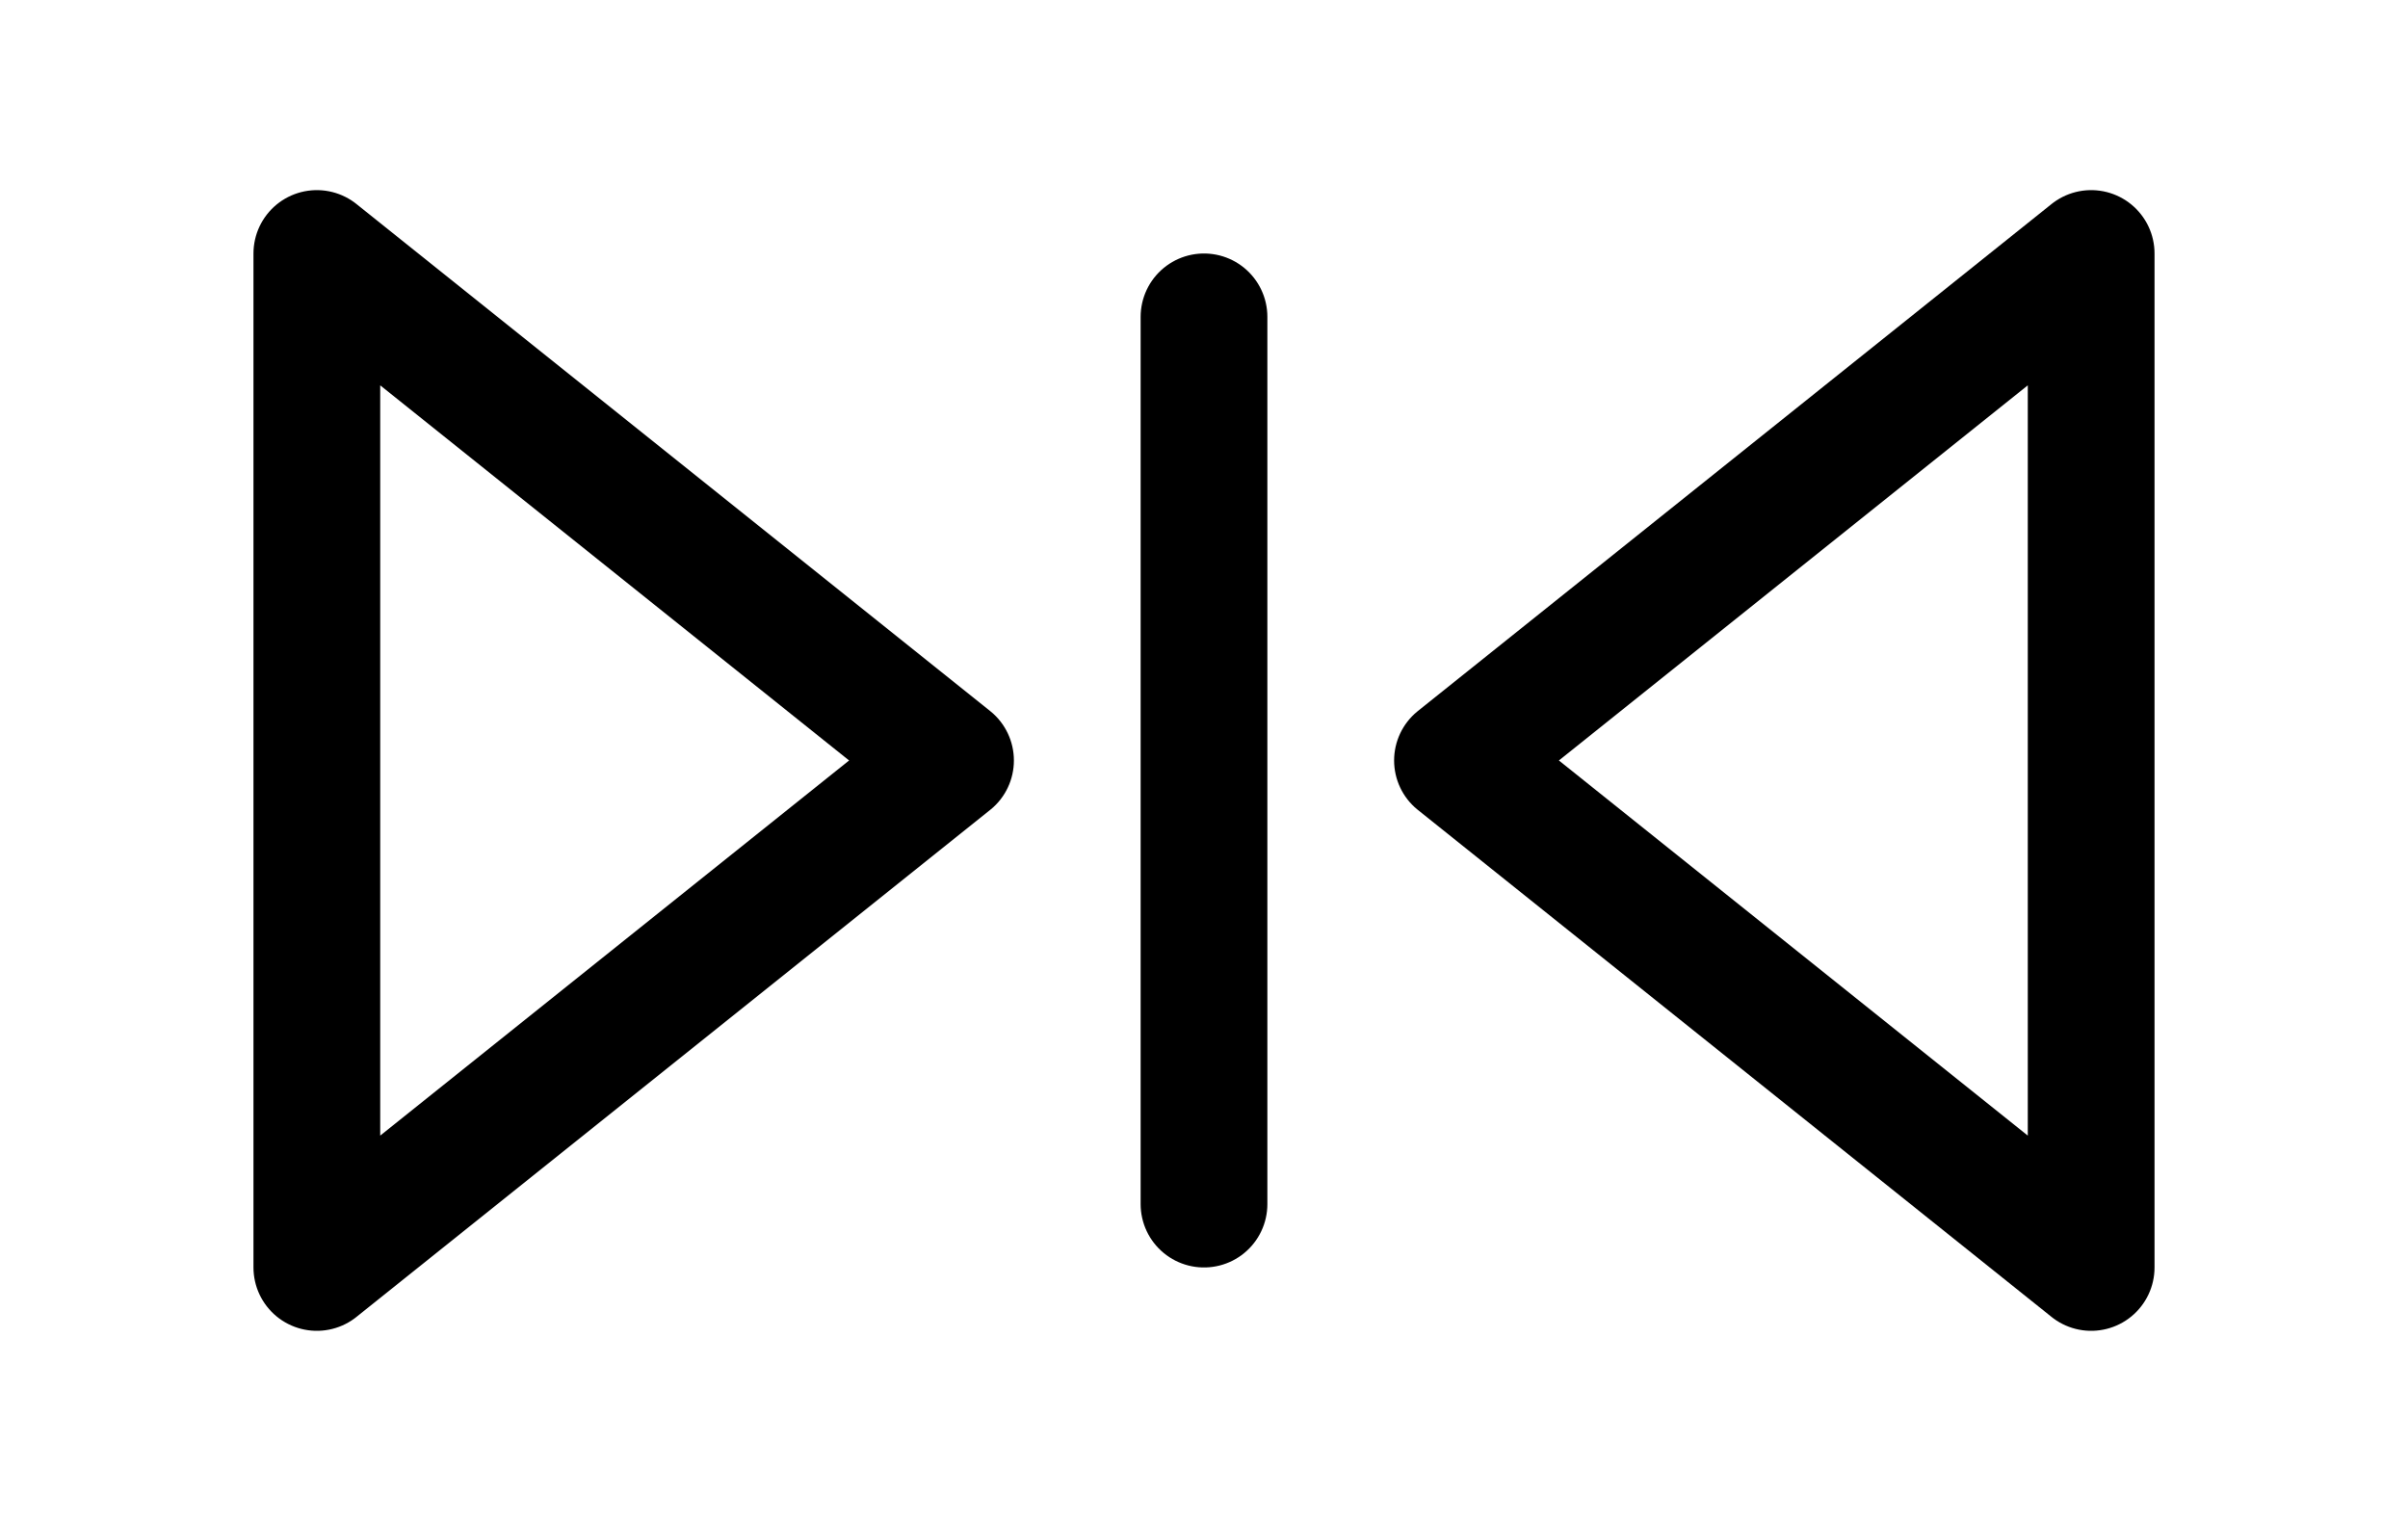
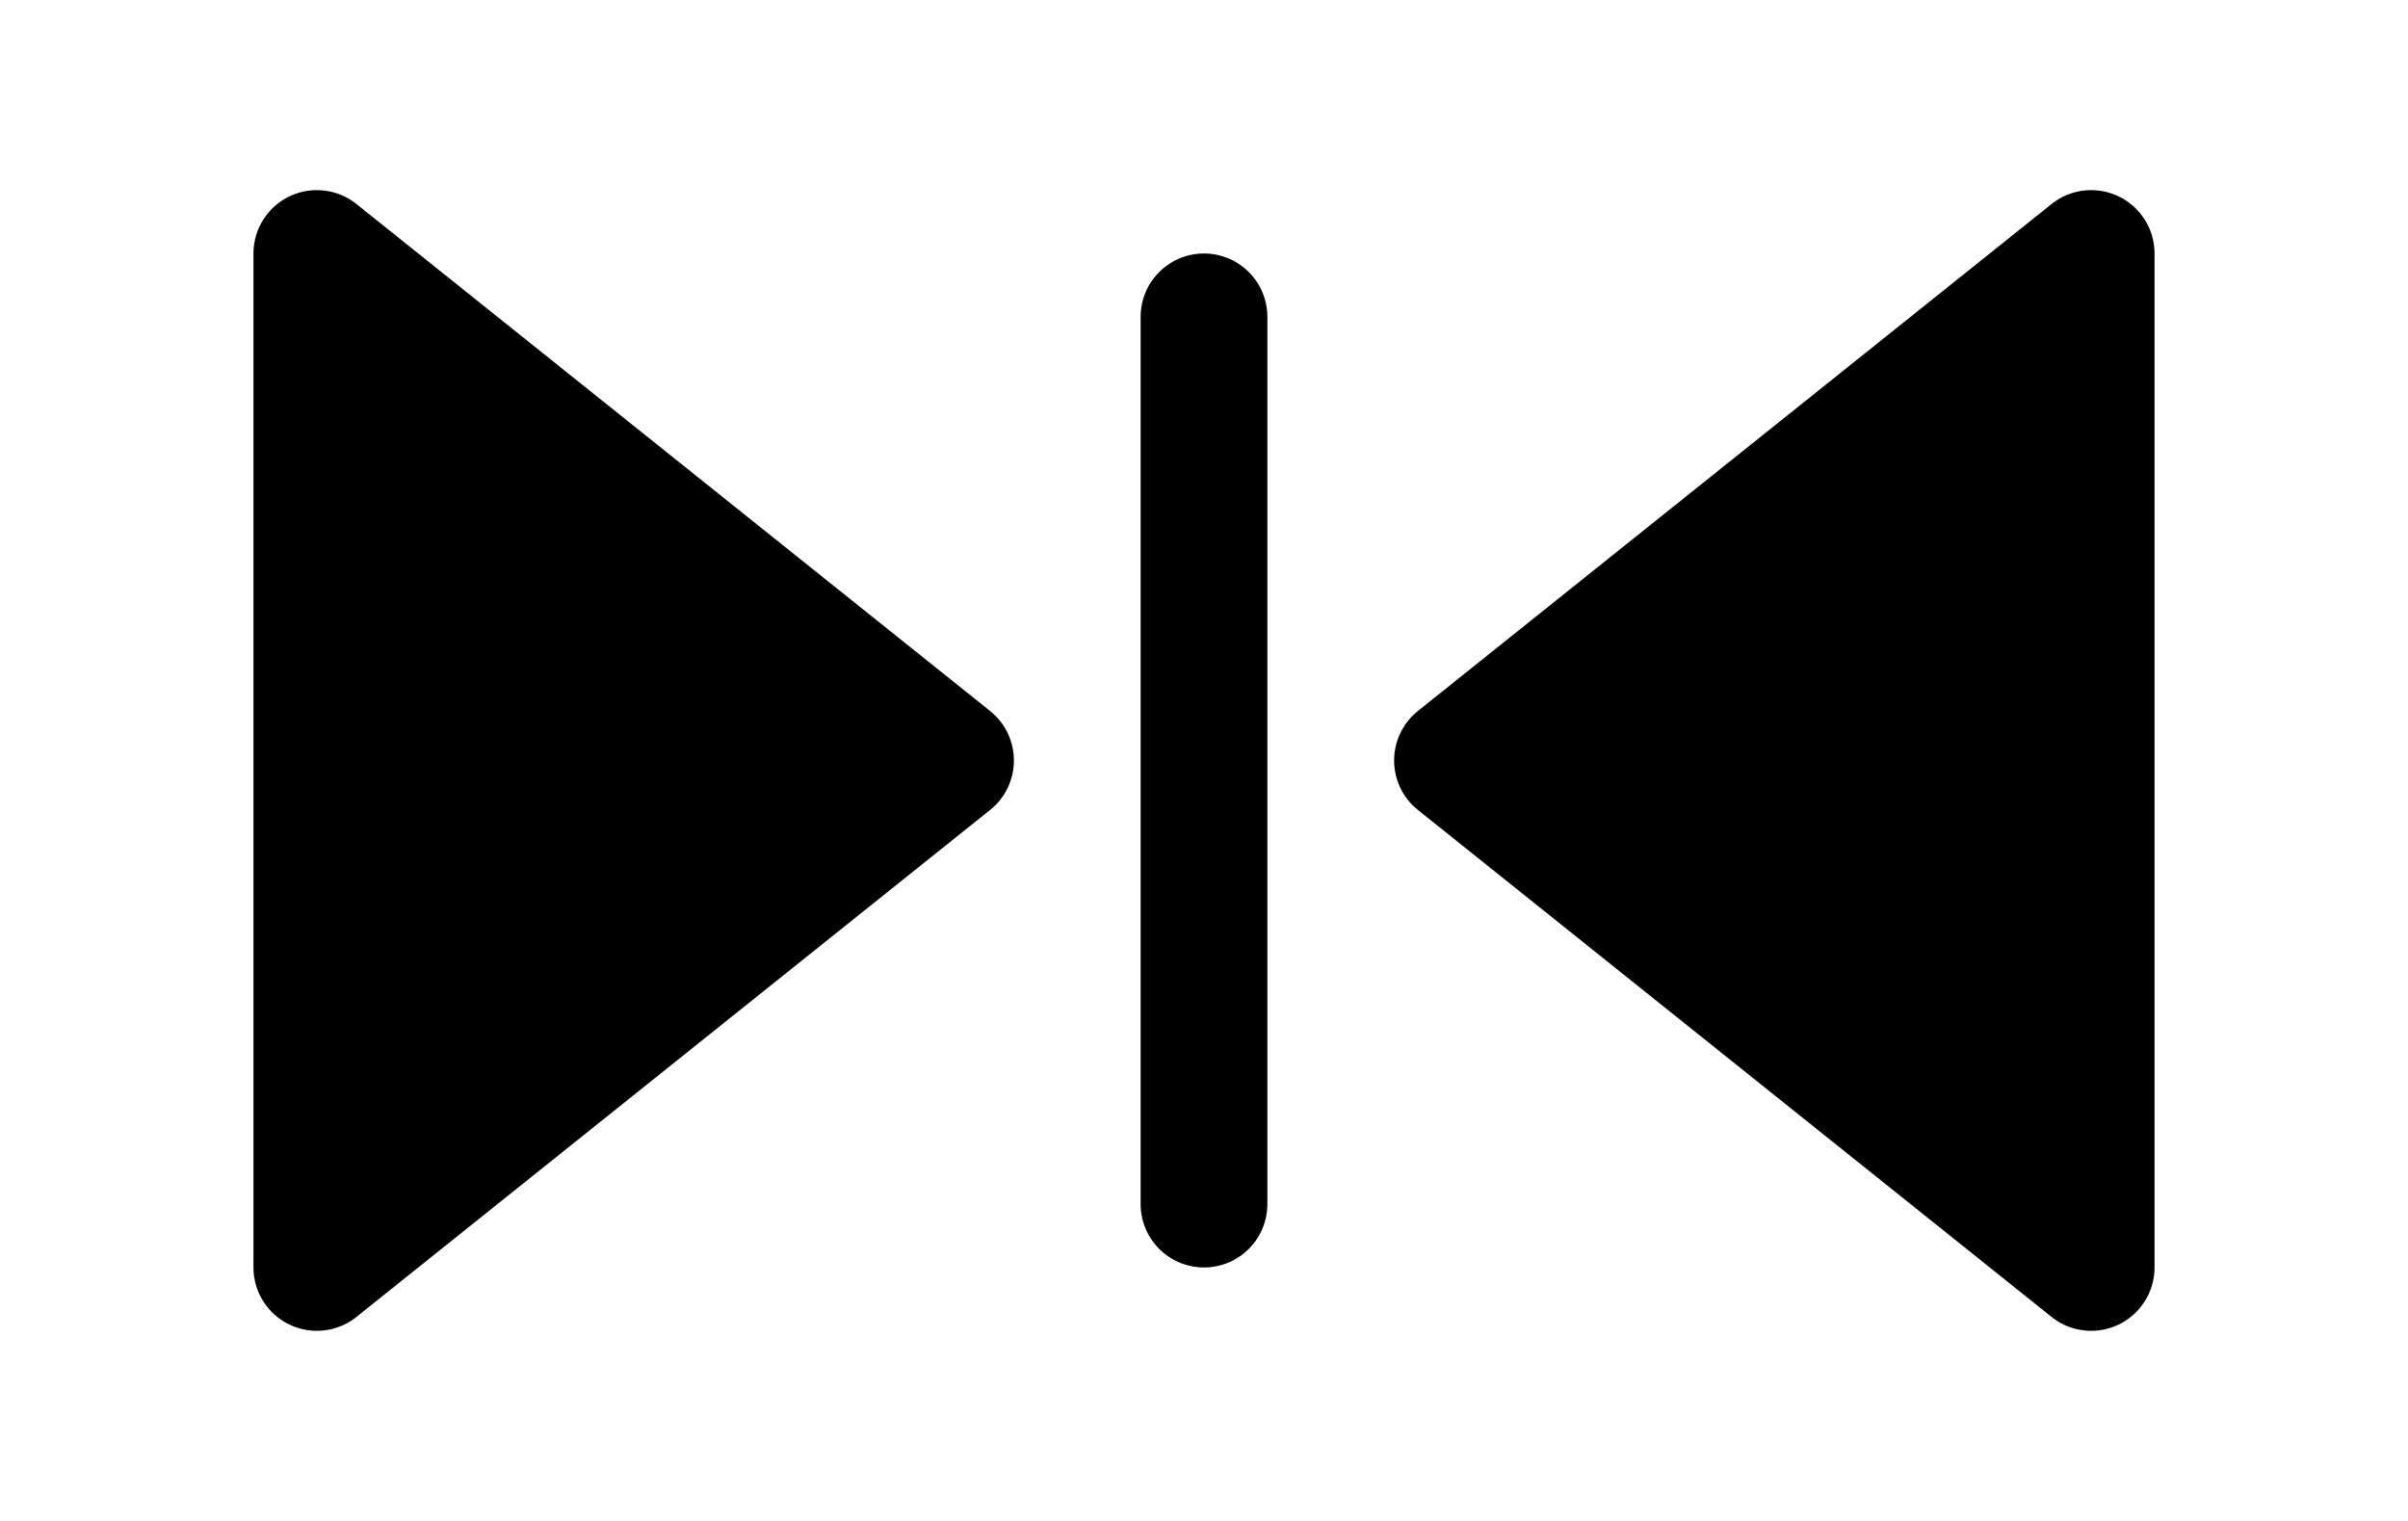
<svg xmlns="http://www.w3.org/2000/svg" width="38" height="24" viewBox="0 0 38 24" fill="none">
-   <path d="M5 4L15 12L5 20V4Z" stroke="black" stroke-width="2" stroke-linecap="round" stroke-linejoin="round" />
+   <path d="M5 4L15 12L5 20V4Z" fill="black" stroke="black" stroke-width="2" stroke-linecap="round" stroke-linejoin="round" />
  <path d="M19 5V19" stroke="black" stroke-width="2" stroke-linecap="round" stroke-linejoin="round" />
-   <path d="M33 20L23 12L33 4V20Z" stroke="black" stroke-width="2" stroke-linecap="round" stroke-linejoin="round" />
+   <path d="M33 20L23 12L33 4V20Z" fill="black" stroke="black" stroke-width="2" stroke-linecap="round" stroke-linejoin="round" />
</svg>
